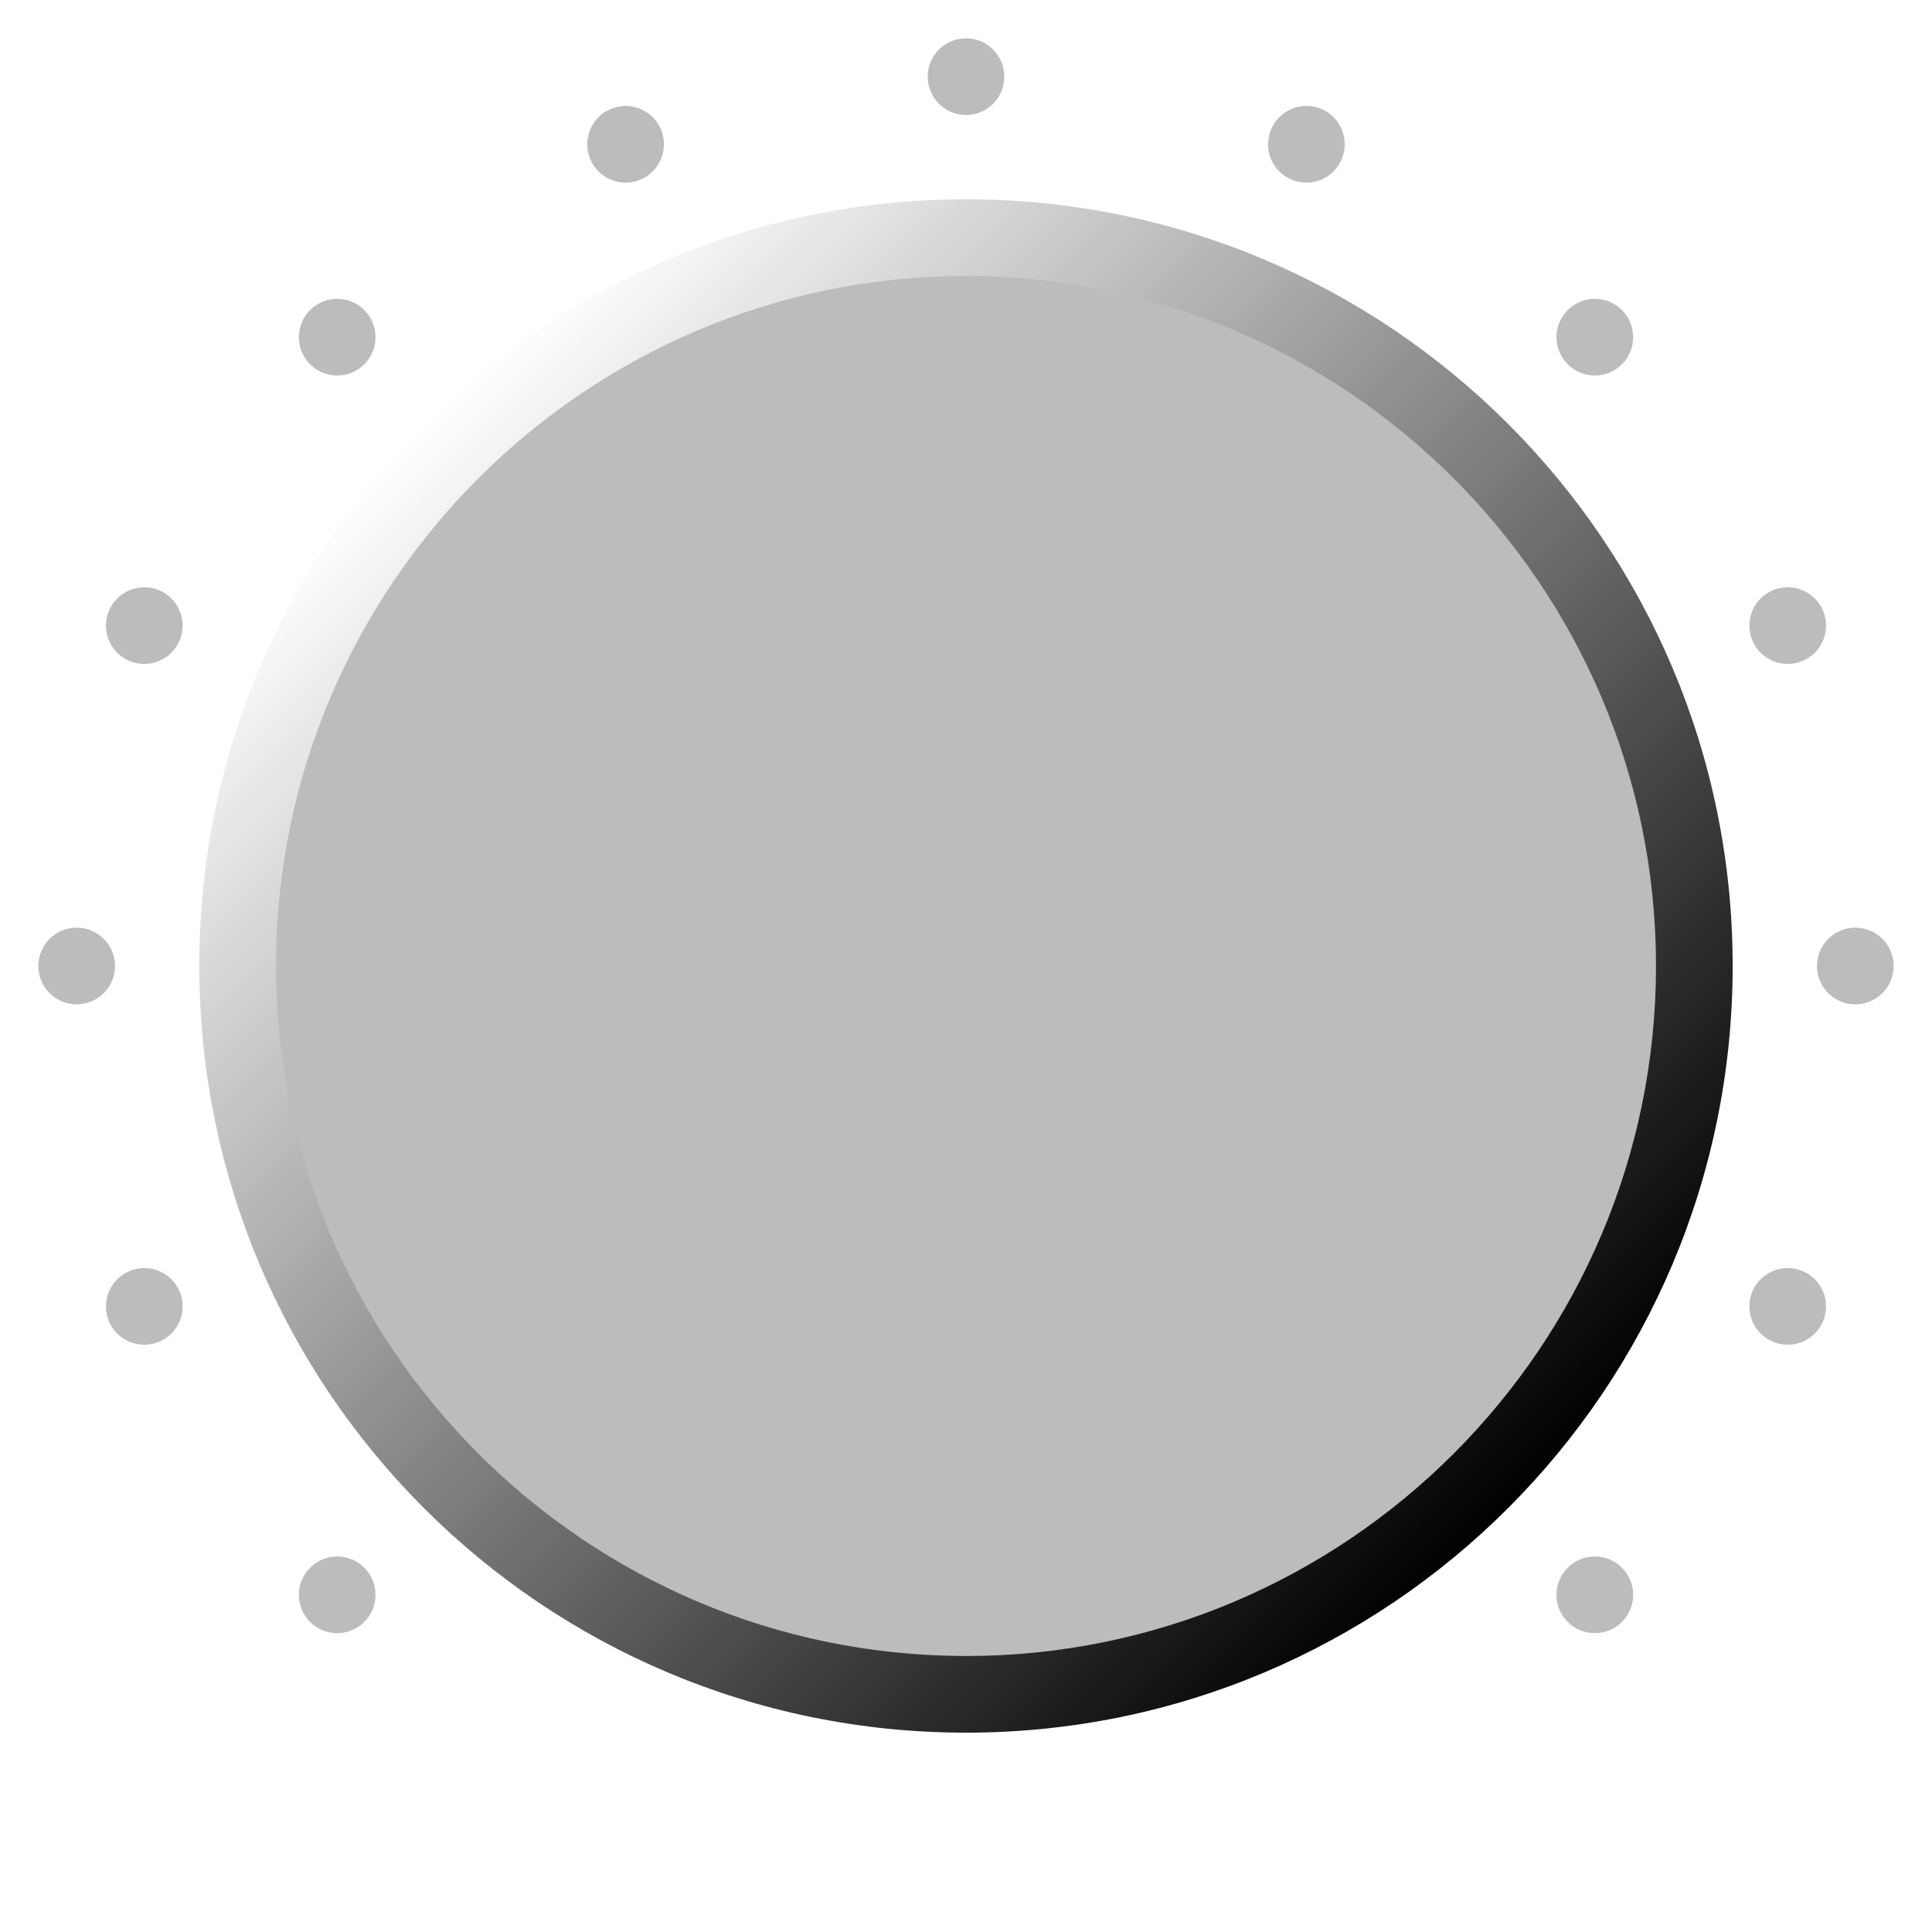
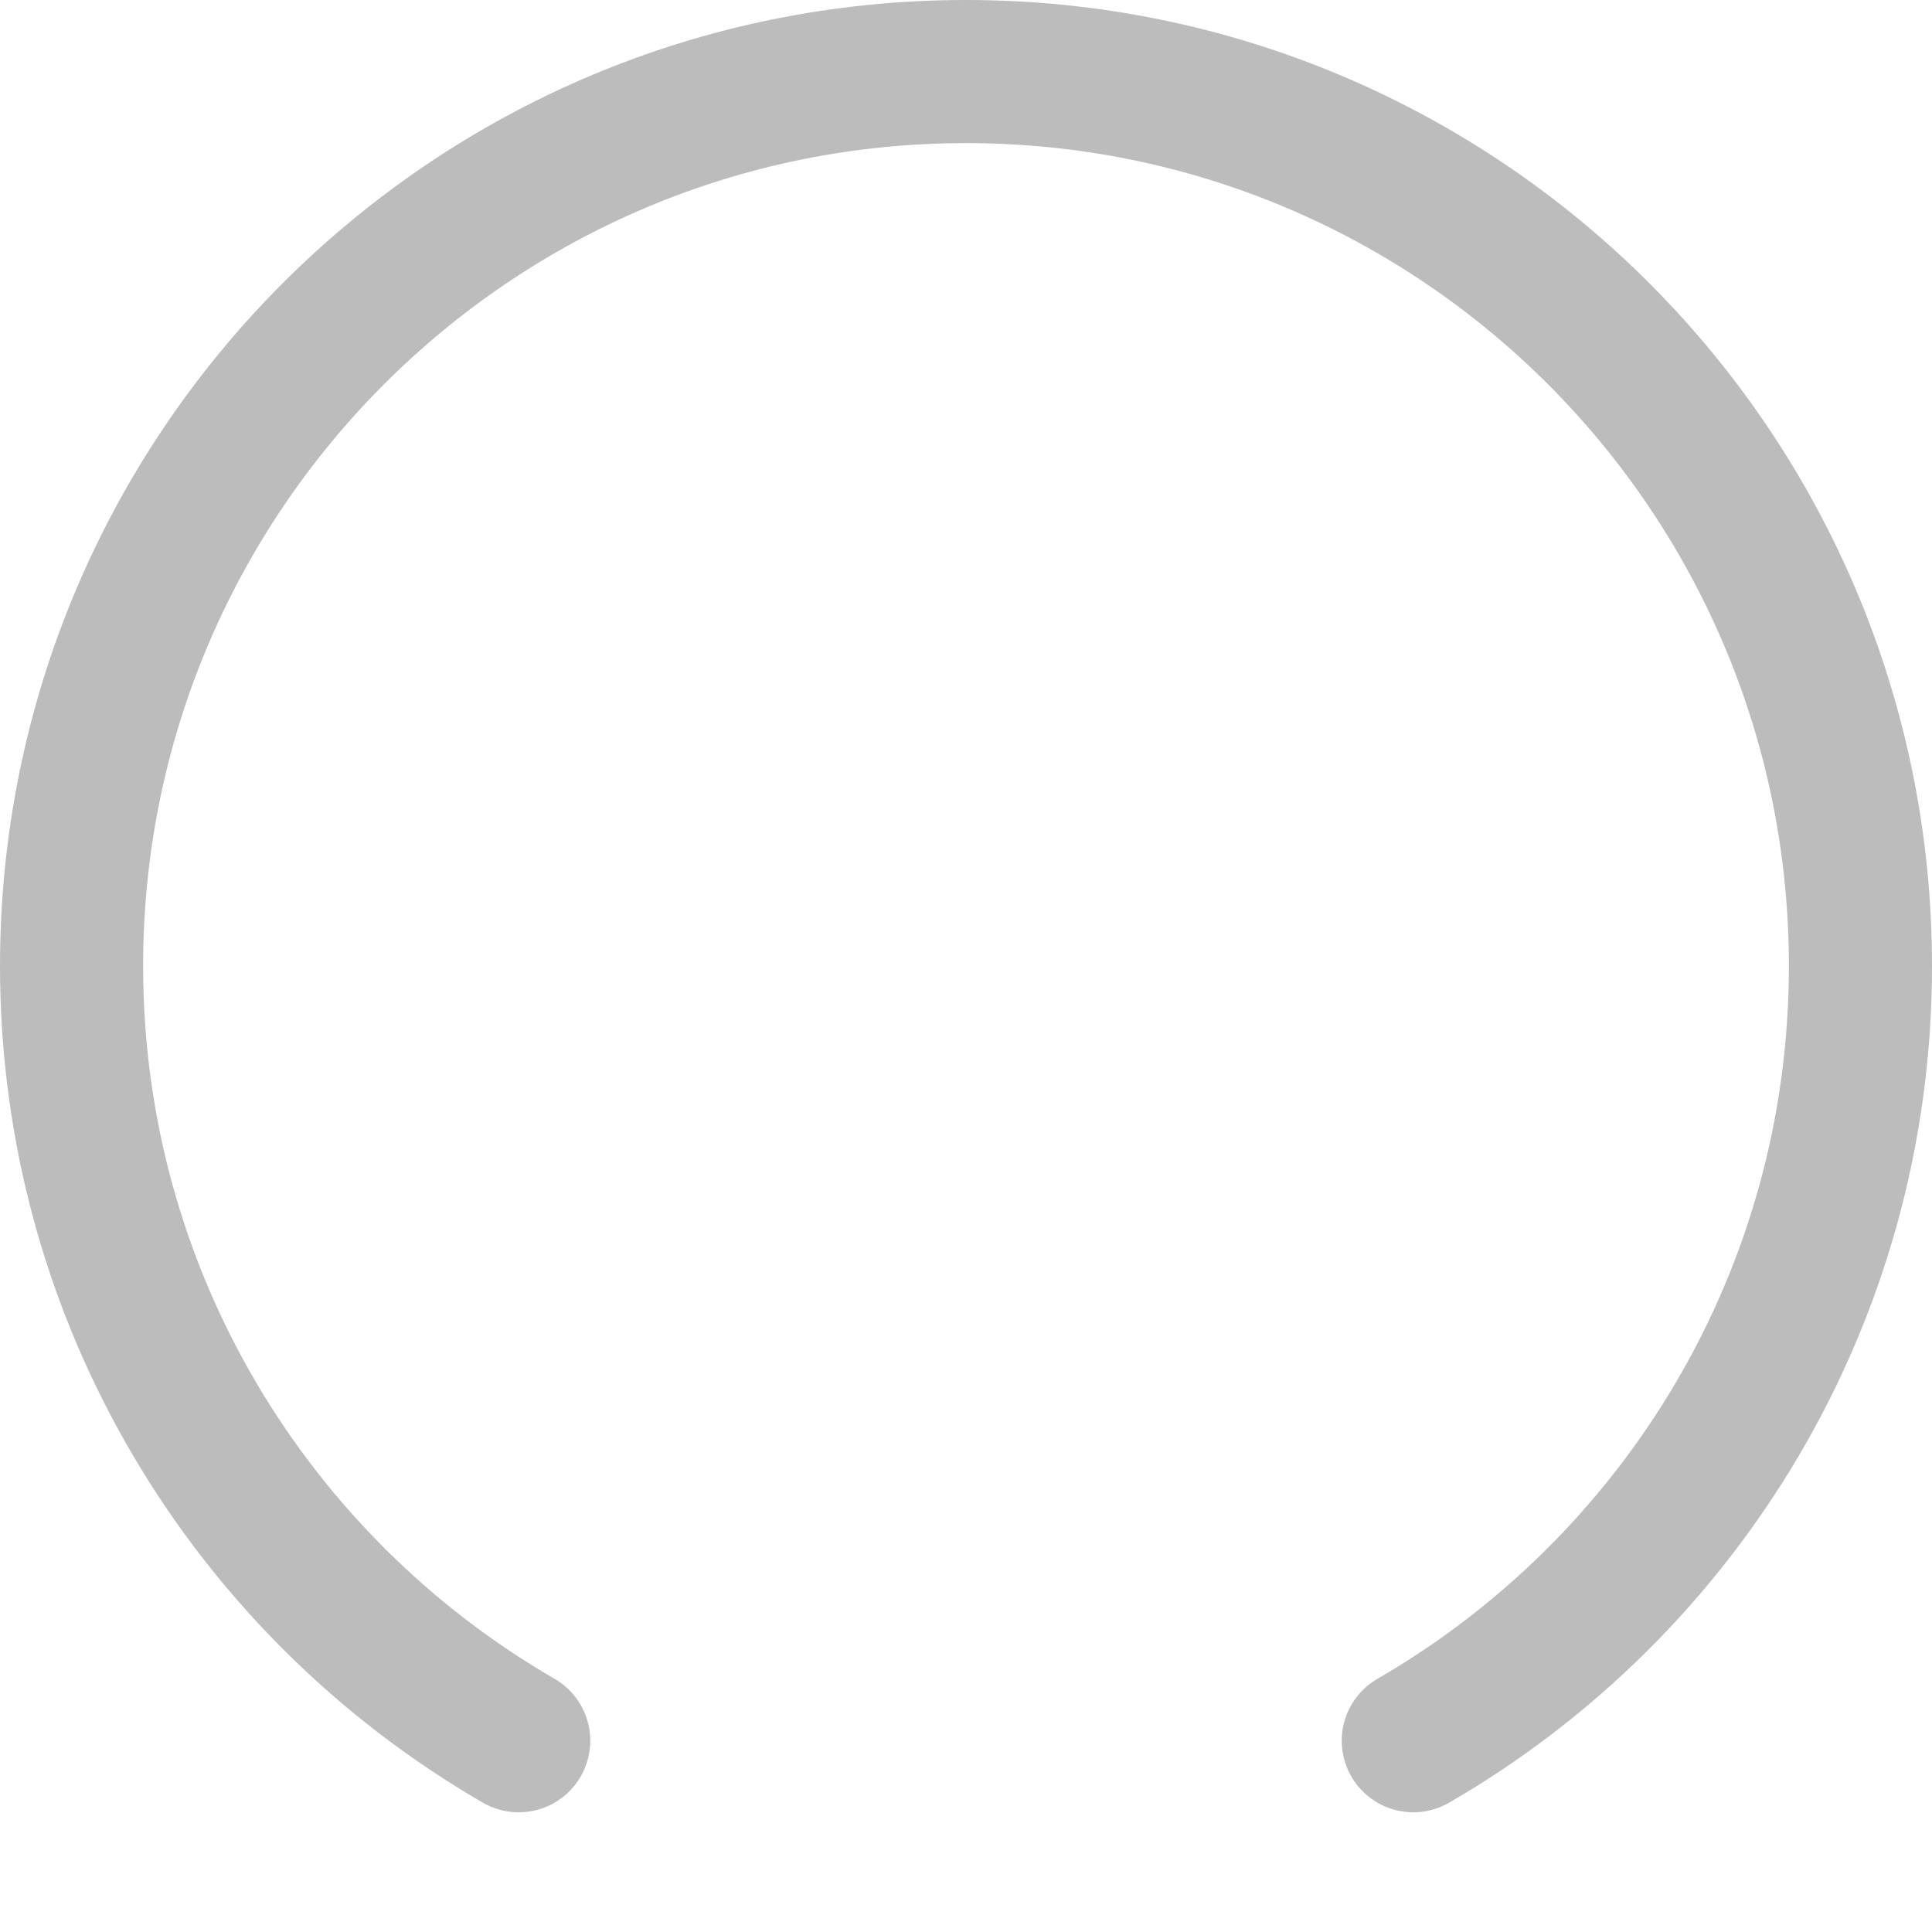
- <svg xmlns="http://www.w3.org/2000/svg" id="Layer_1" data-name="Layer 1" viewBox="0 0 126 126">
-   <defs>
-     <linearGradient id="linear-gradient" x1="27.64" y1="27.64" x2="98.36" y2="98.36" gradientUnits="userSpaceOnUse">
-       <stop offset="0" stop-color="#fff" />
-       <stop offset="1" stop-color="#000" />
-     </linearGradient>
-   </defs>
-   <circle cx="63" cy="63" r="49.5" style="fill: #bcbcbc;" />
-   <path d="M63,18c24.81,0,45,20.19,45,45s-20.19,45-45,45-45-20.19-45-45S38.19,18,63,18M63,13c-27.61,0-50,22.39-50,50s22.39,50,50,50,50-22.39,50-50S90.61,13,63,13h0Z" style="fill: url(#linear-gradient);" />
-   <circle cx="104.01" cy="104.01" r="2.5" style="fill: #bcbcbc;" />
-   <circle cx="21.99" cy="104.01" r="2.5" style="fill: #bcbcbc;" />
-   <circle cx="9.41" cy="85.2" r="2.5" style="fill: #bcbcbc;" />
-   <circle cx="5" cy="63" r="2.5" style="fill: #bcbcbc;" />
-   <circle cx="9.41" cy="40.8" r="2.5" style="fill: #bcbcbc;" />
-   <circle cx="21.99" cy="21.99" r="2.5" style="fill: #bcbcbc;" />
-   <circle cx="40.8" cy="9.41" r="2.5" style="fill: #bcbcbc;" />
-   <circle cx="63" cy="5" r="2.5" style="fill: #bcbcbc;" />
-   <circle cx="85.2" cy="9.41" r="2.5" style="fill: #bcbcbc;" />
-   <circle cx="104.01" cy="21.99" r="2.5" style="fill: #bcbcbc;" />
-   <circle cx="116.59" cy="40.8" r="2.5" style="fill: #bcbcbc;" />
-   <circle cx="121" cy="63" r="2.5" style="fill: #bcbcbc;" />
-   <circle cx="116.59" cy="85.2" r="2.5" style="fill: #bcbcbc;" />
+ <svg xmlns="http://www.w3.org/2000/svg" id="Layer_1" data-name="Layer 1" width="108" height="108" viewBox="0 0 108 108">
+   <path d="M28.996,97.308c-14.943-8.646-24.996-24.803-24.996-43.308C4,26.386,26.386,4,54,4s50,22.386,50,50c0,18.505-10.053,34.663-24.996,43.308" fill="none" stroke="#bcbcbc" stroke-linecap="round" stroke-miterlimit="10" stroke-width="8" />
</svg>
